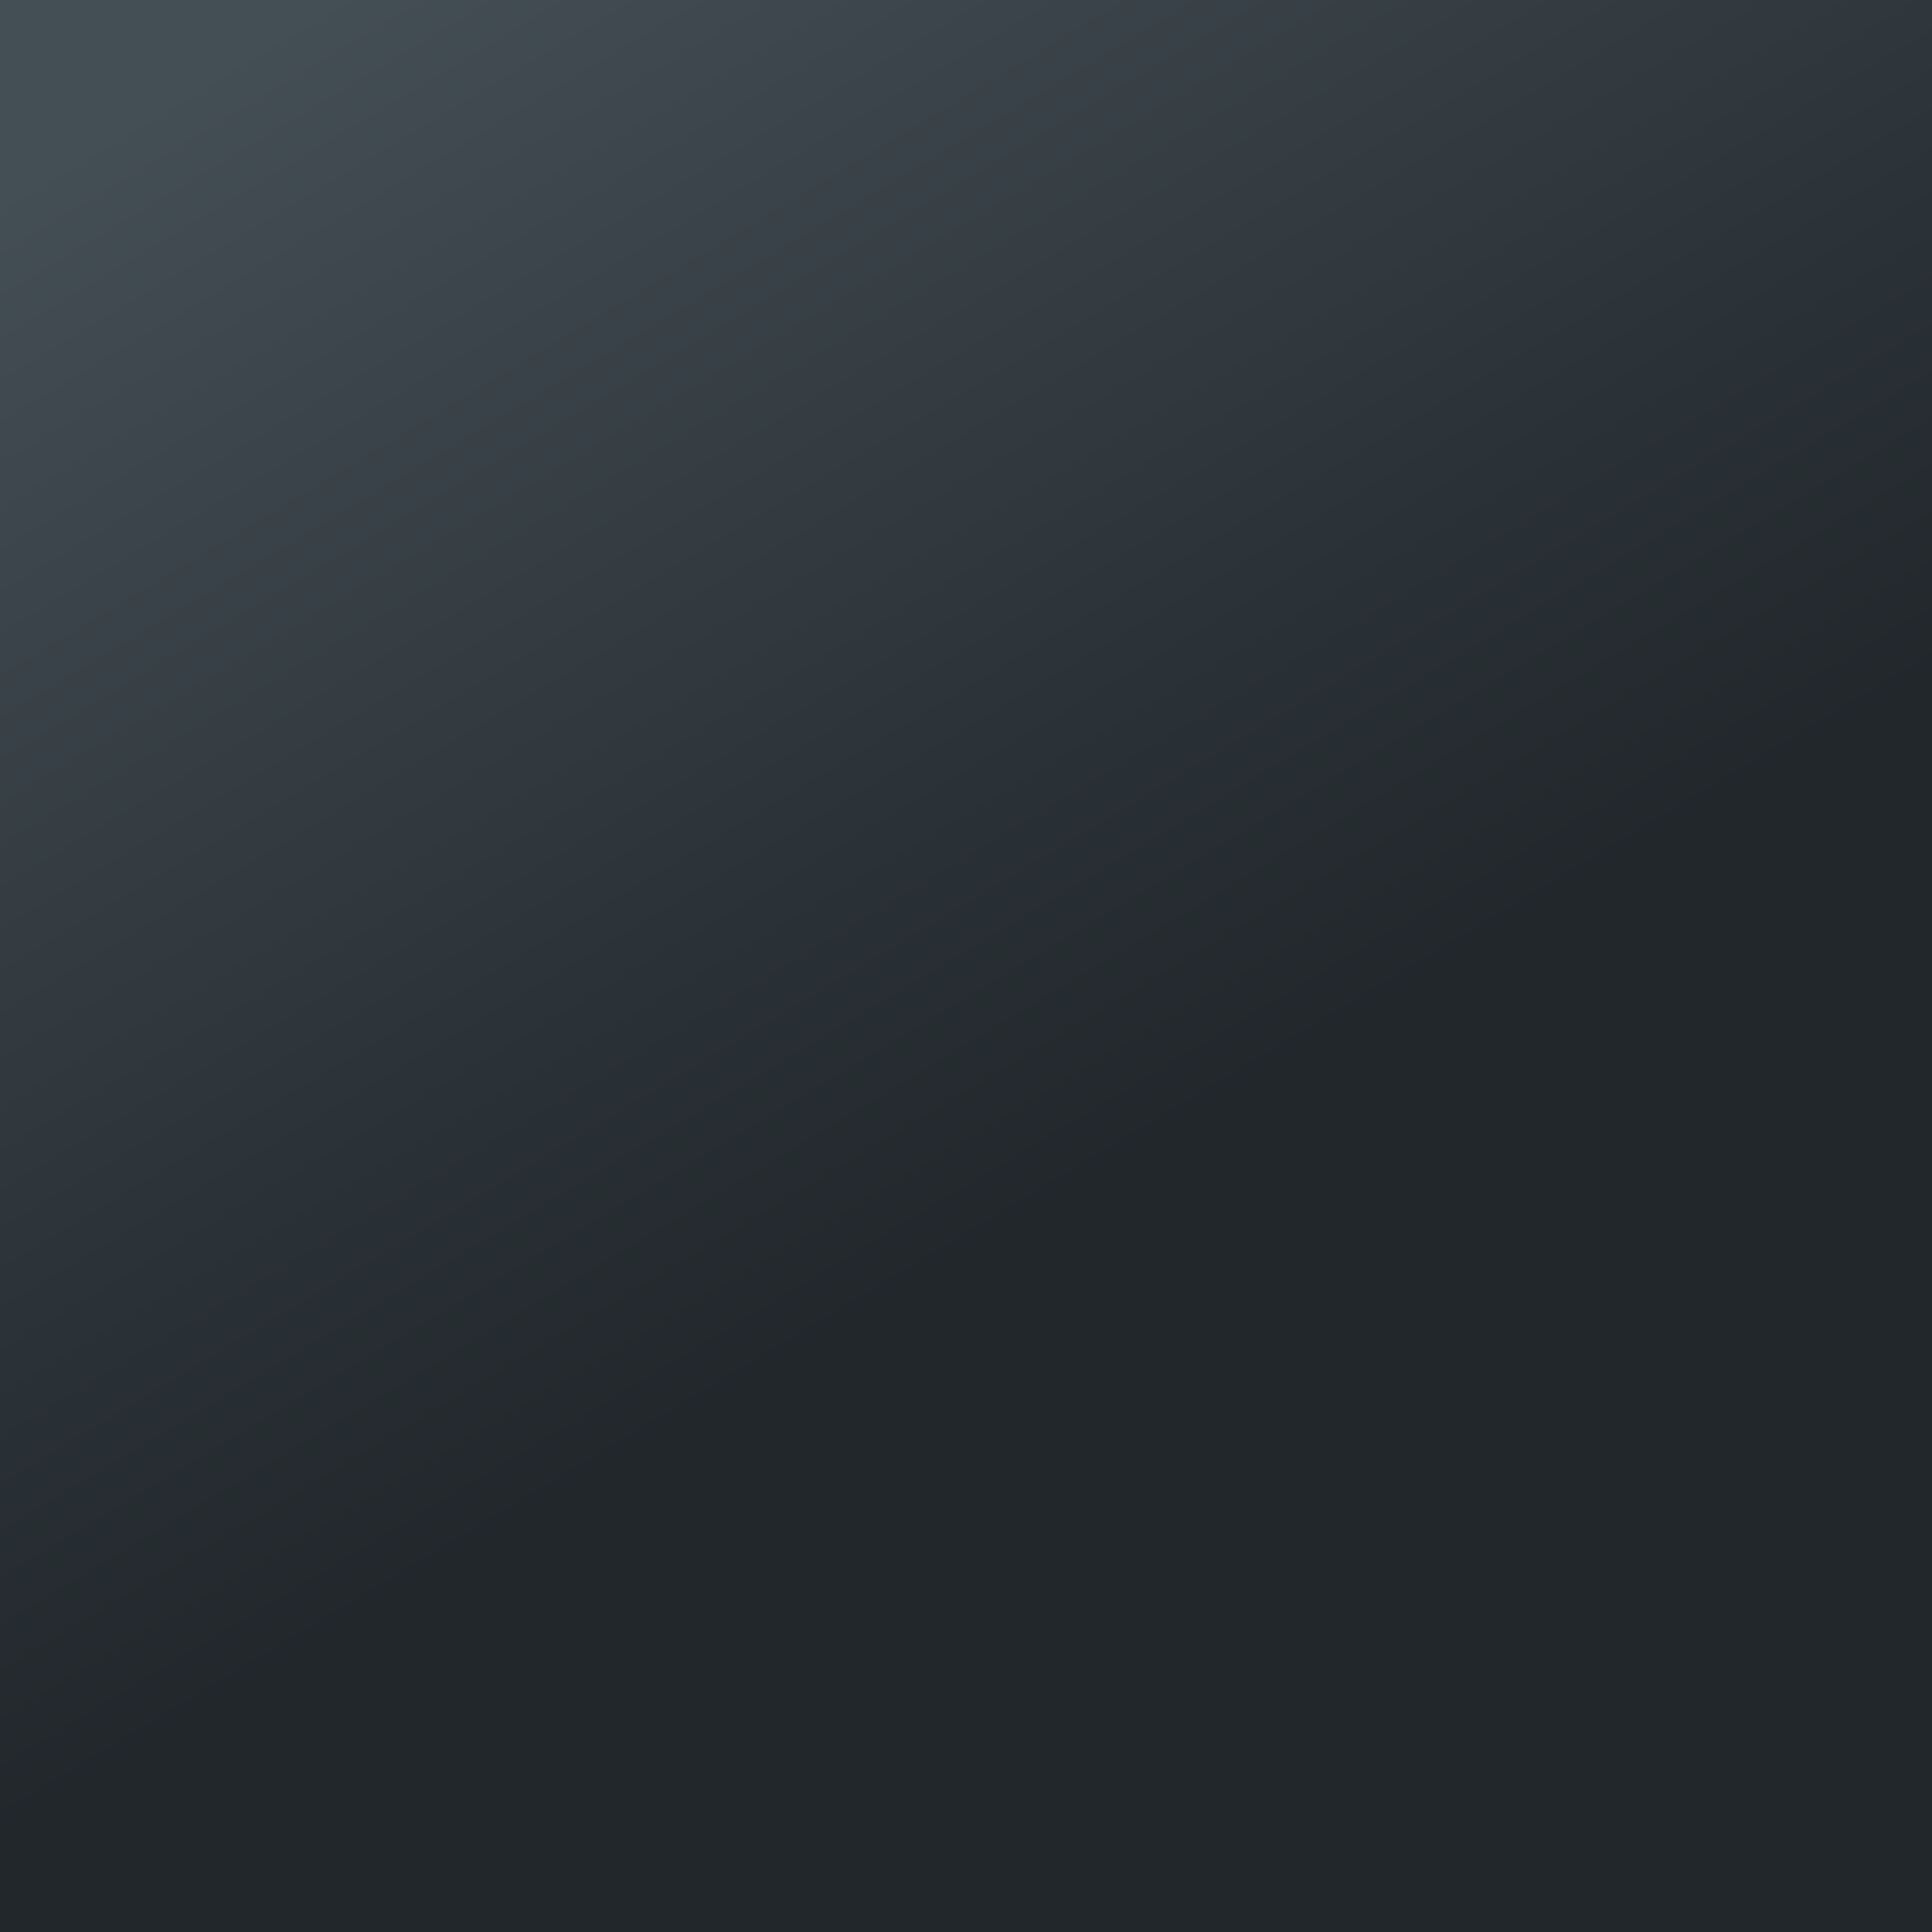
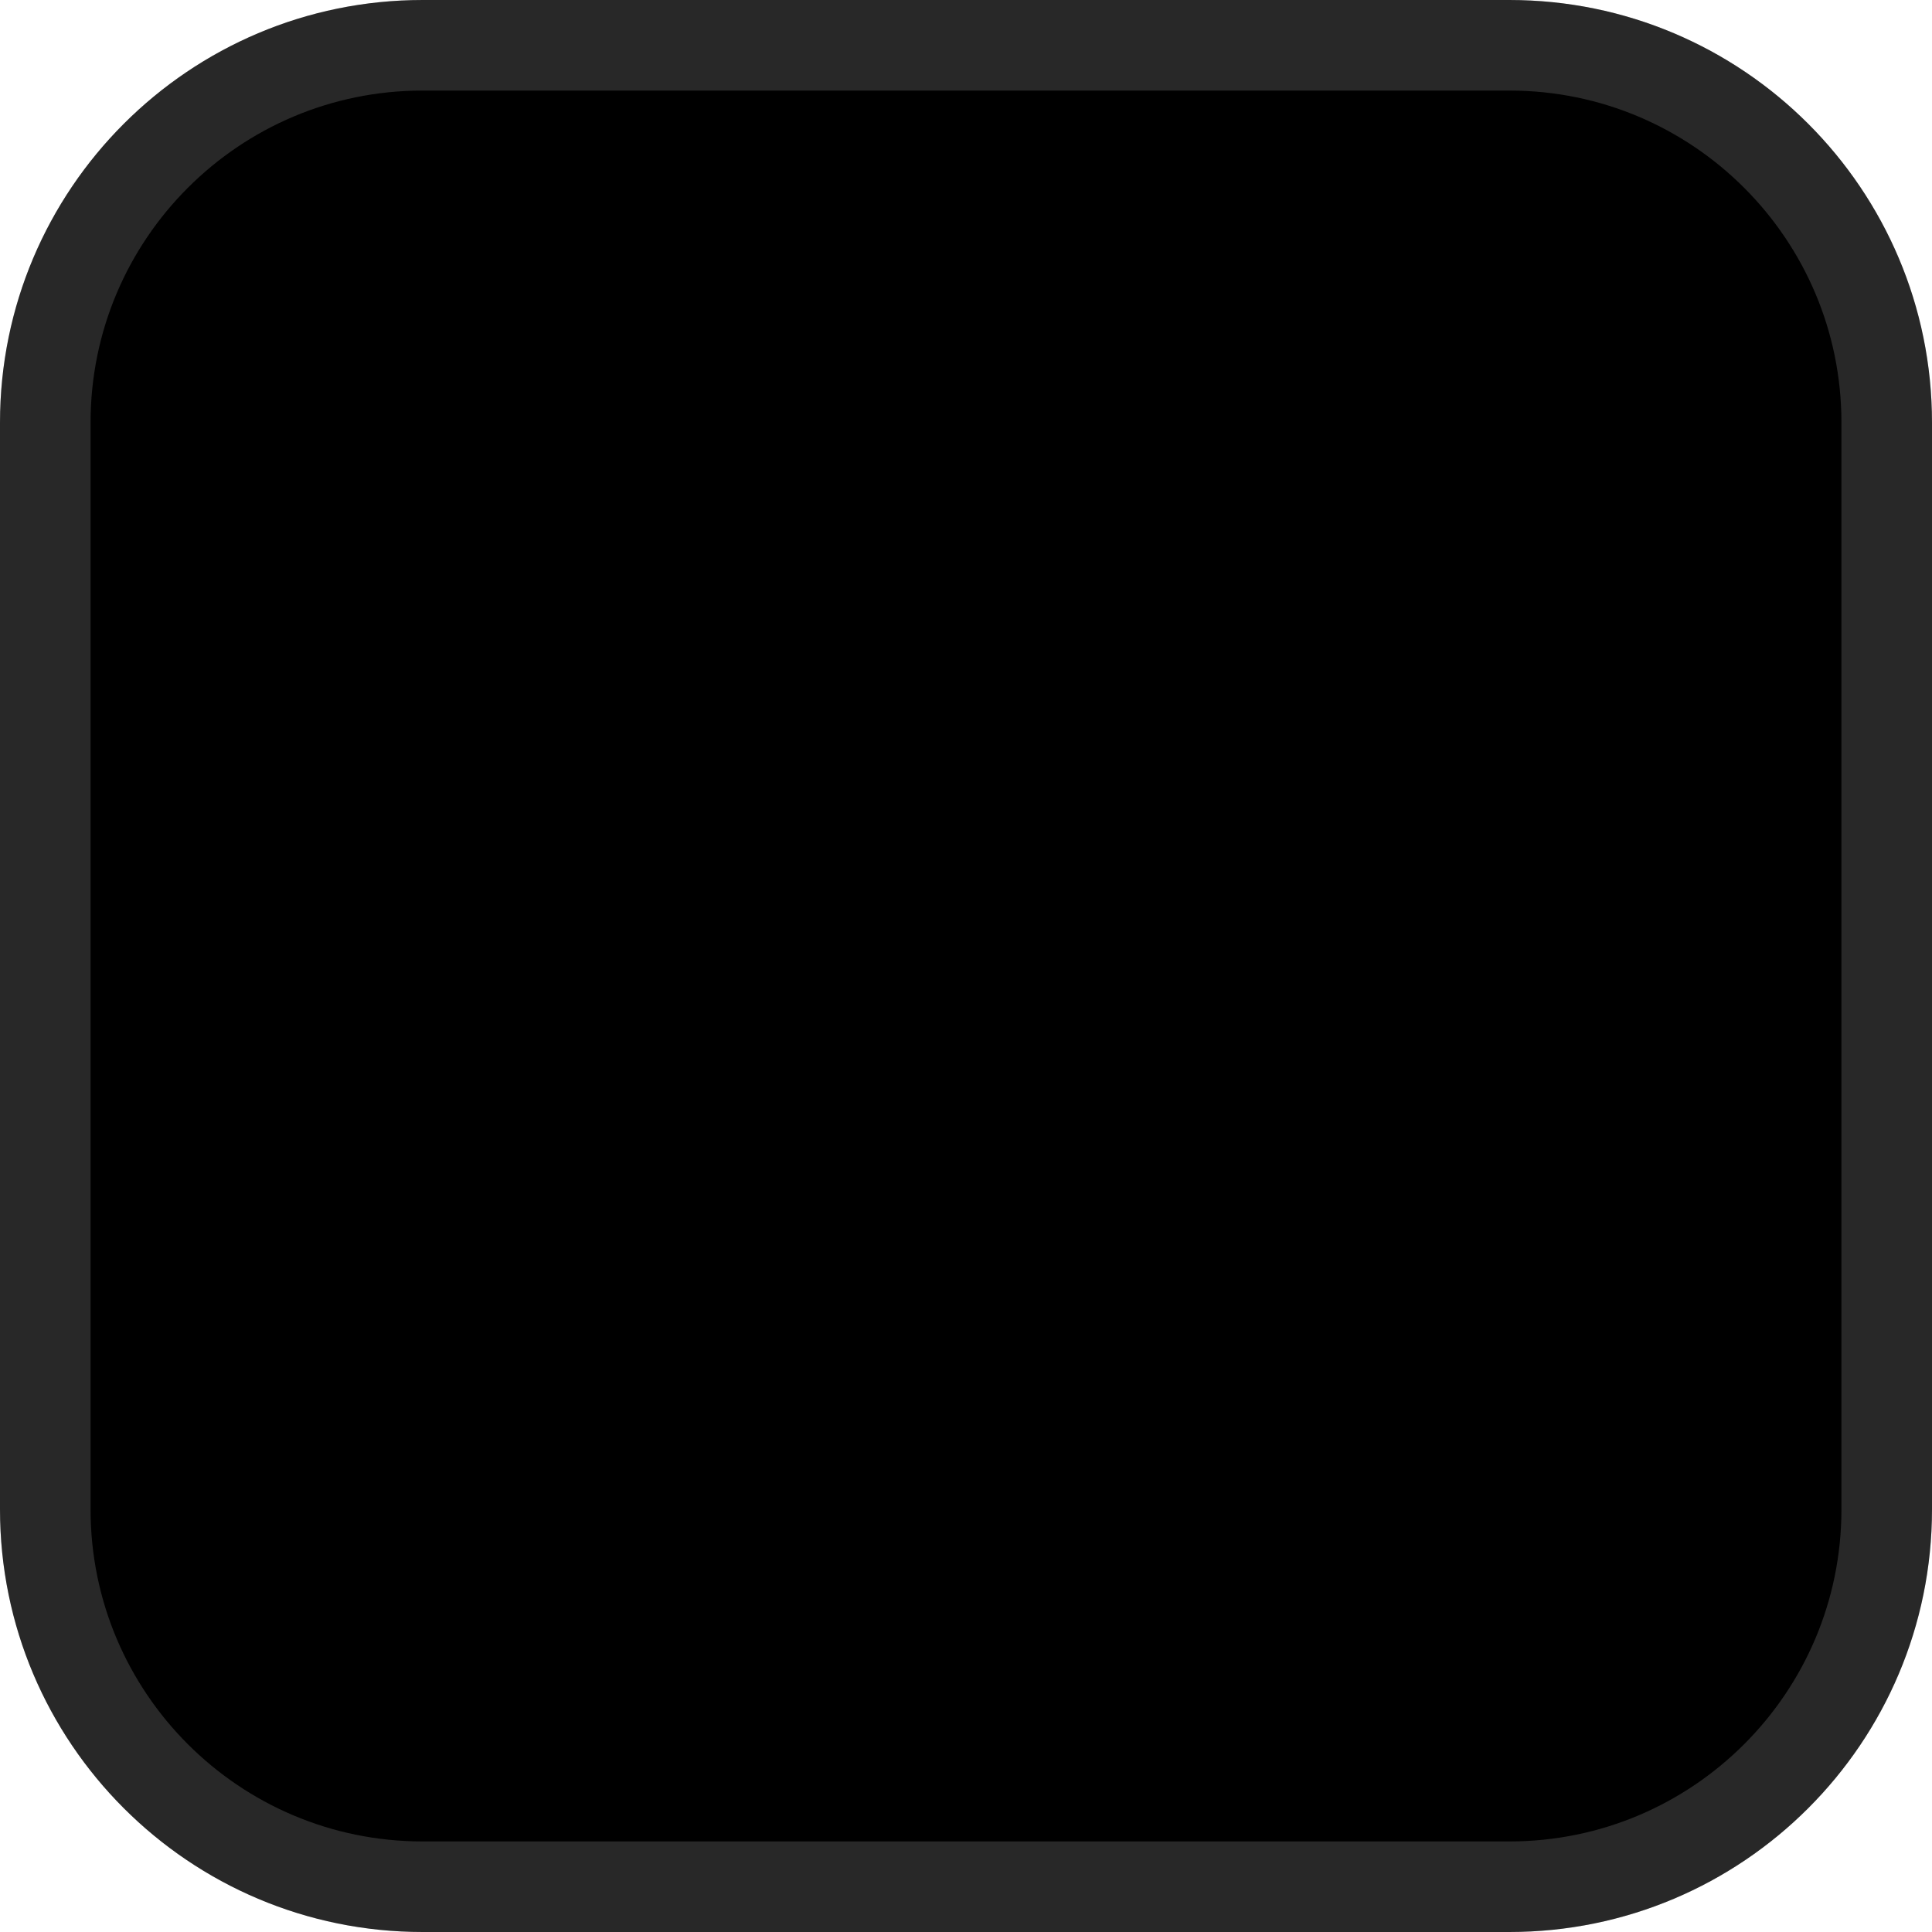
<svg xmlns="http://www.w3.org/2000/svg" viewBox="0 0 32 32">
  <defs>
-     <linearGradient id="g" x1="0.147" y1="-0.088" x2="0.853" y2="1.088">
-       <stop offset="0.065" stop-color="#444e55" />
-       <stop offset="0.593" stop-color="#21272b" />
+     <linearGradient id="rim" x1="0" y1="0" x2="1" y2="0">
+       <stop offset="0" stop-color="#fffefc" stop-opacity="0.16" />
+       <stop offset="0.5" stop-color="#fffefc" />
+       <stop offset="1" stop-color="#fffefc" stop-opacity="0.16" />
    </linearGradient>
  </defs>
-   <rect width="32" height="32" fill="url(#g)" />
+   <rect width="32" height="32" rx="7" fill="#000000" />
+   <rect x="0.75" y="0.75" width="30.5" height="30.5" rx="6.25" fill="none" stroke="#fffefc" stroke-opacity="0.16" stroke-width="1.5" />
+   <path d="M7 0.75 H25" stroke="url(#rim)" stroke-width="1.5" />
</svg>
